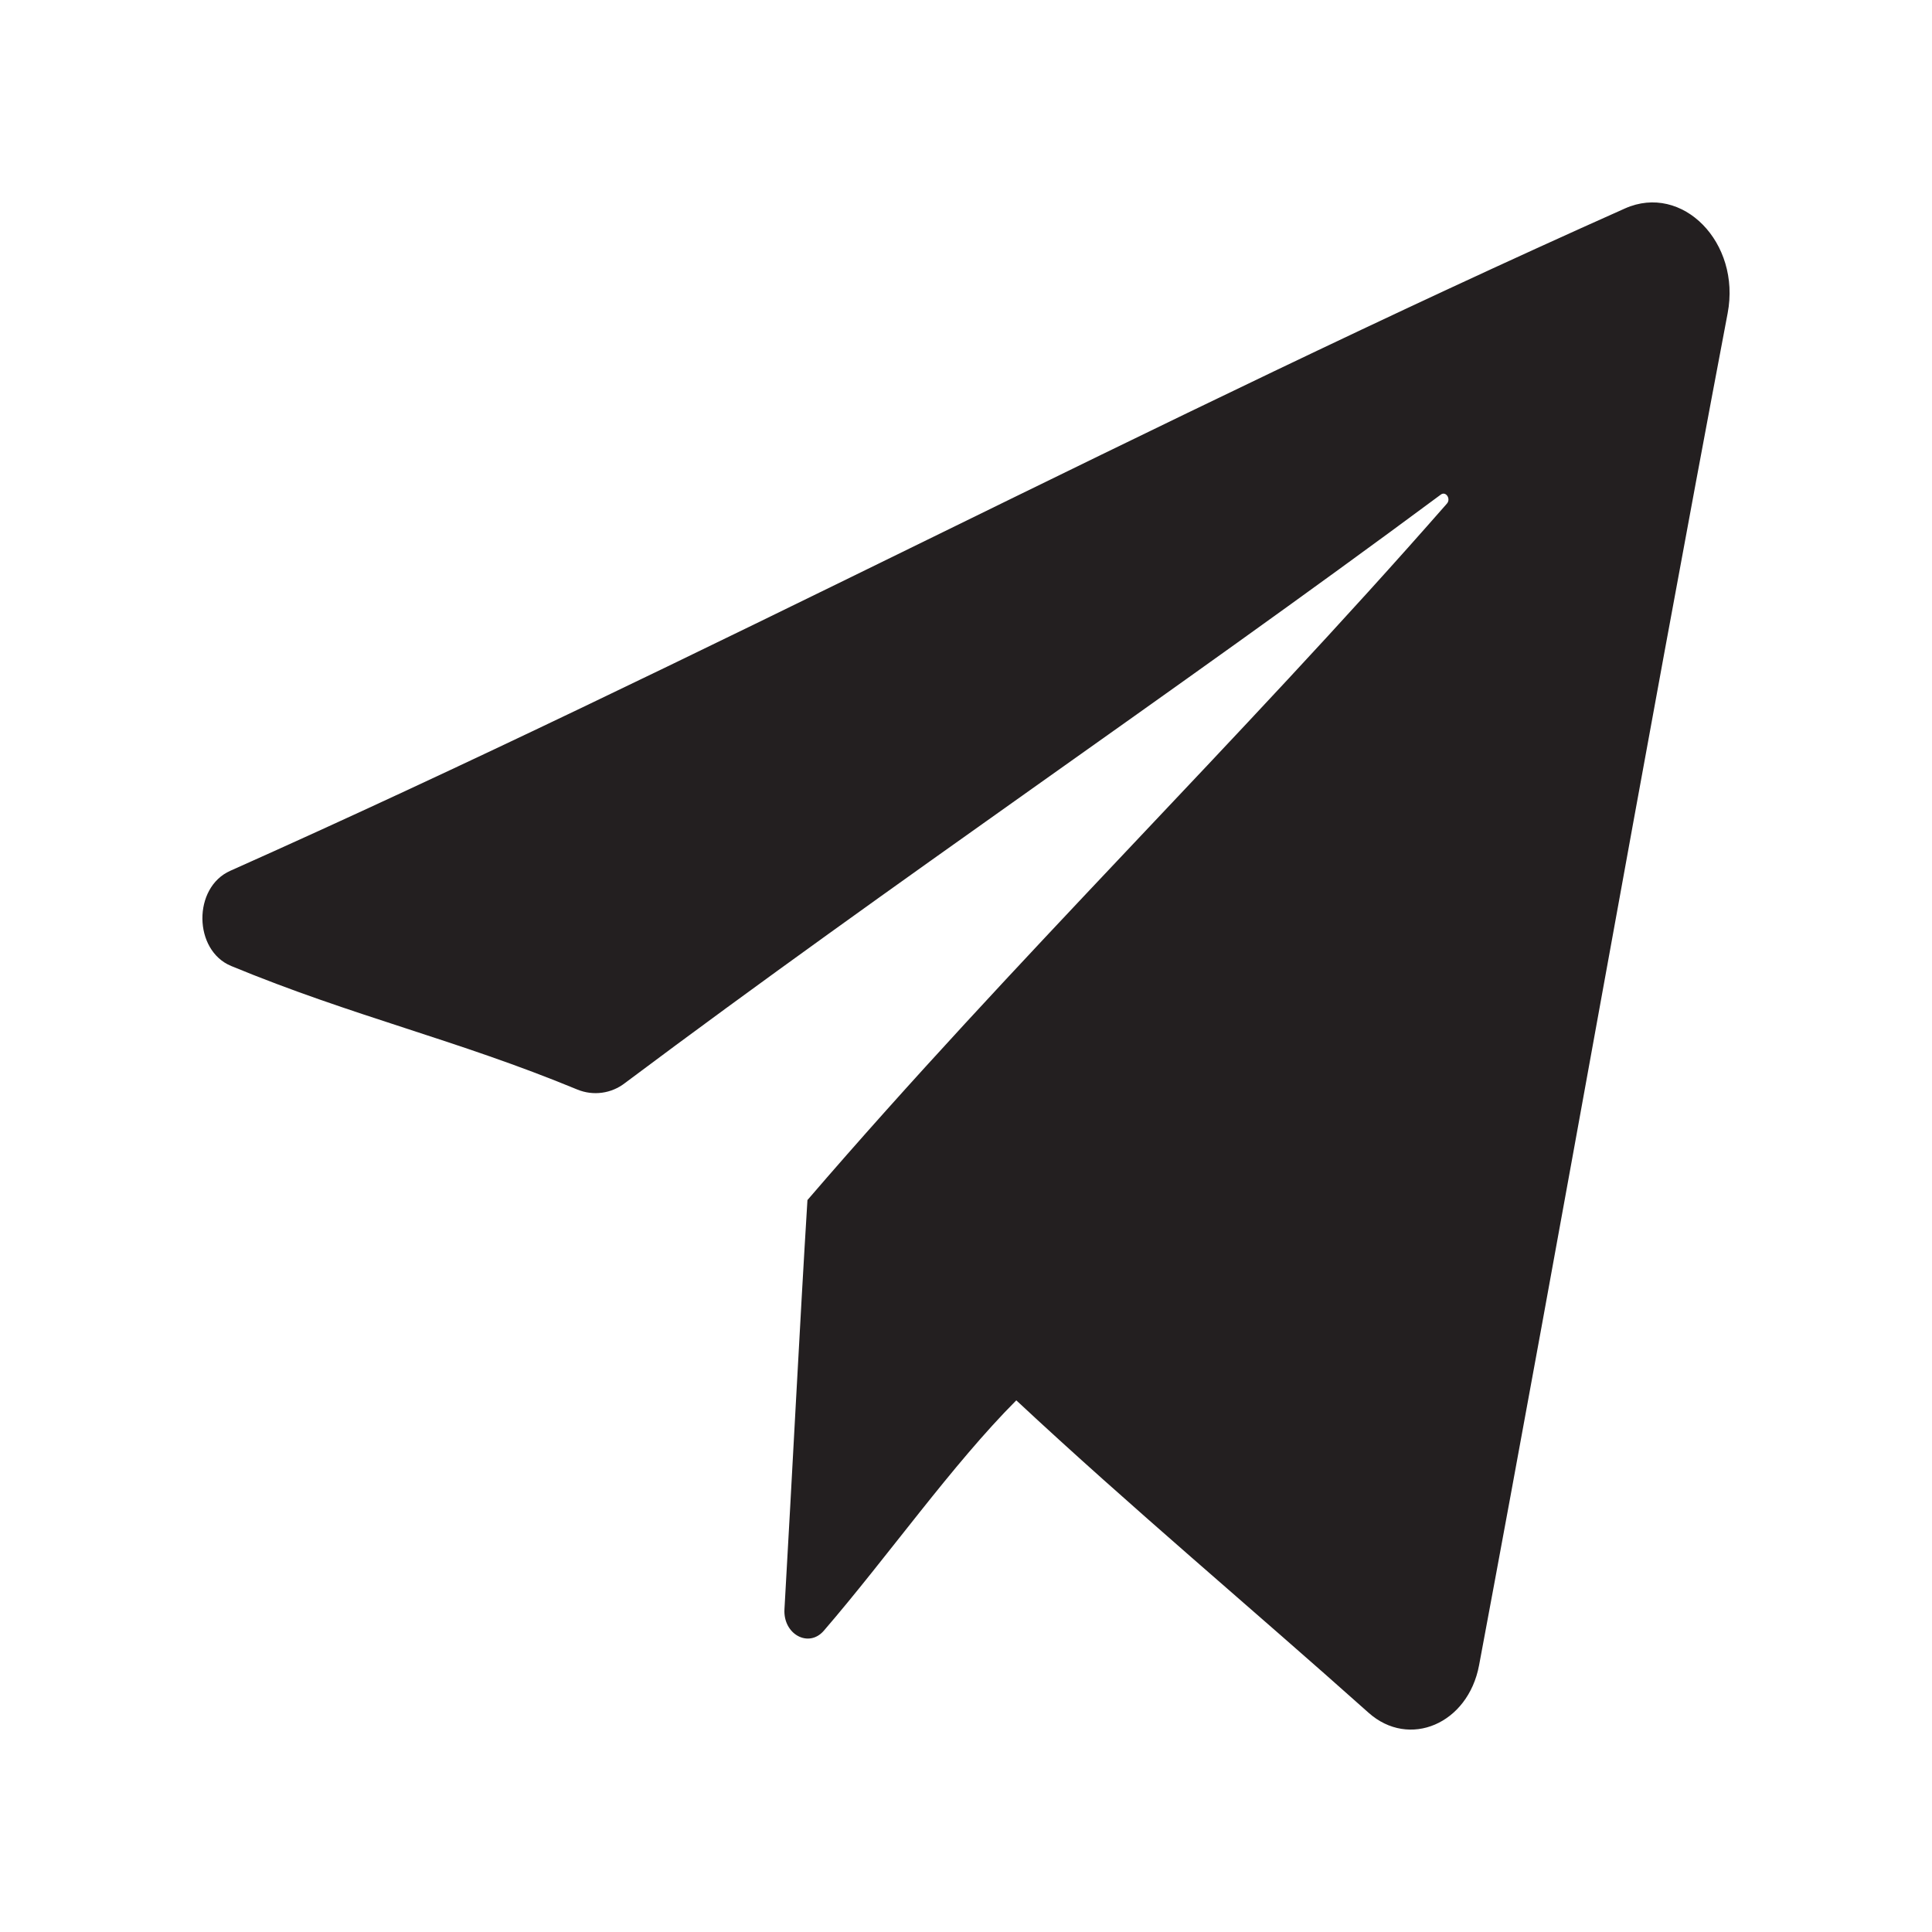
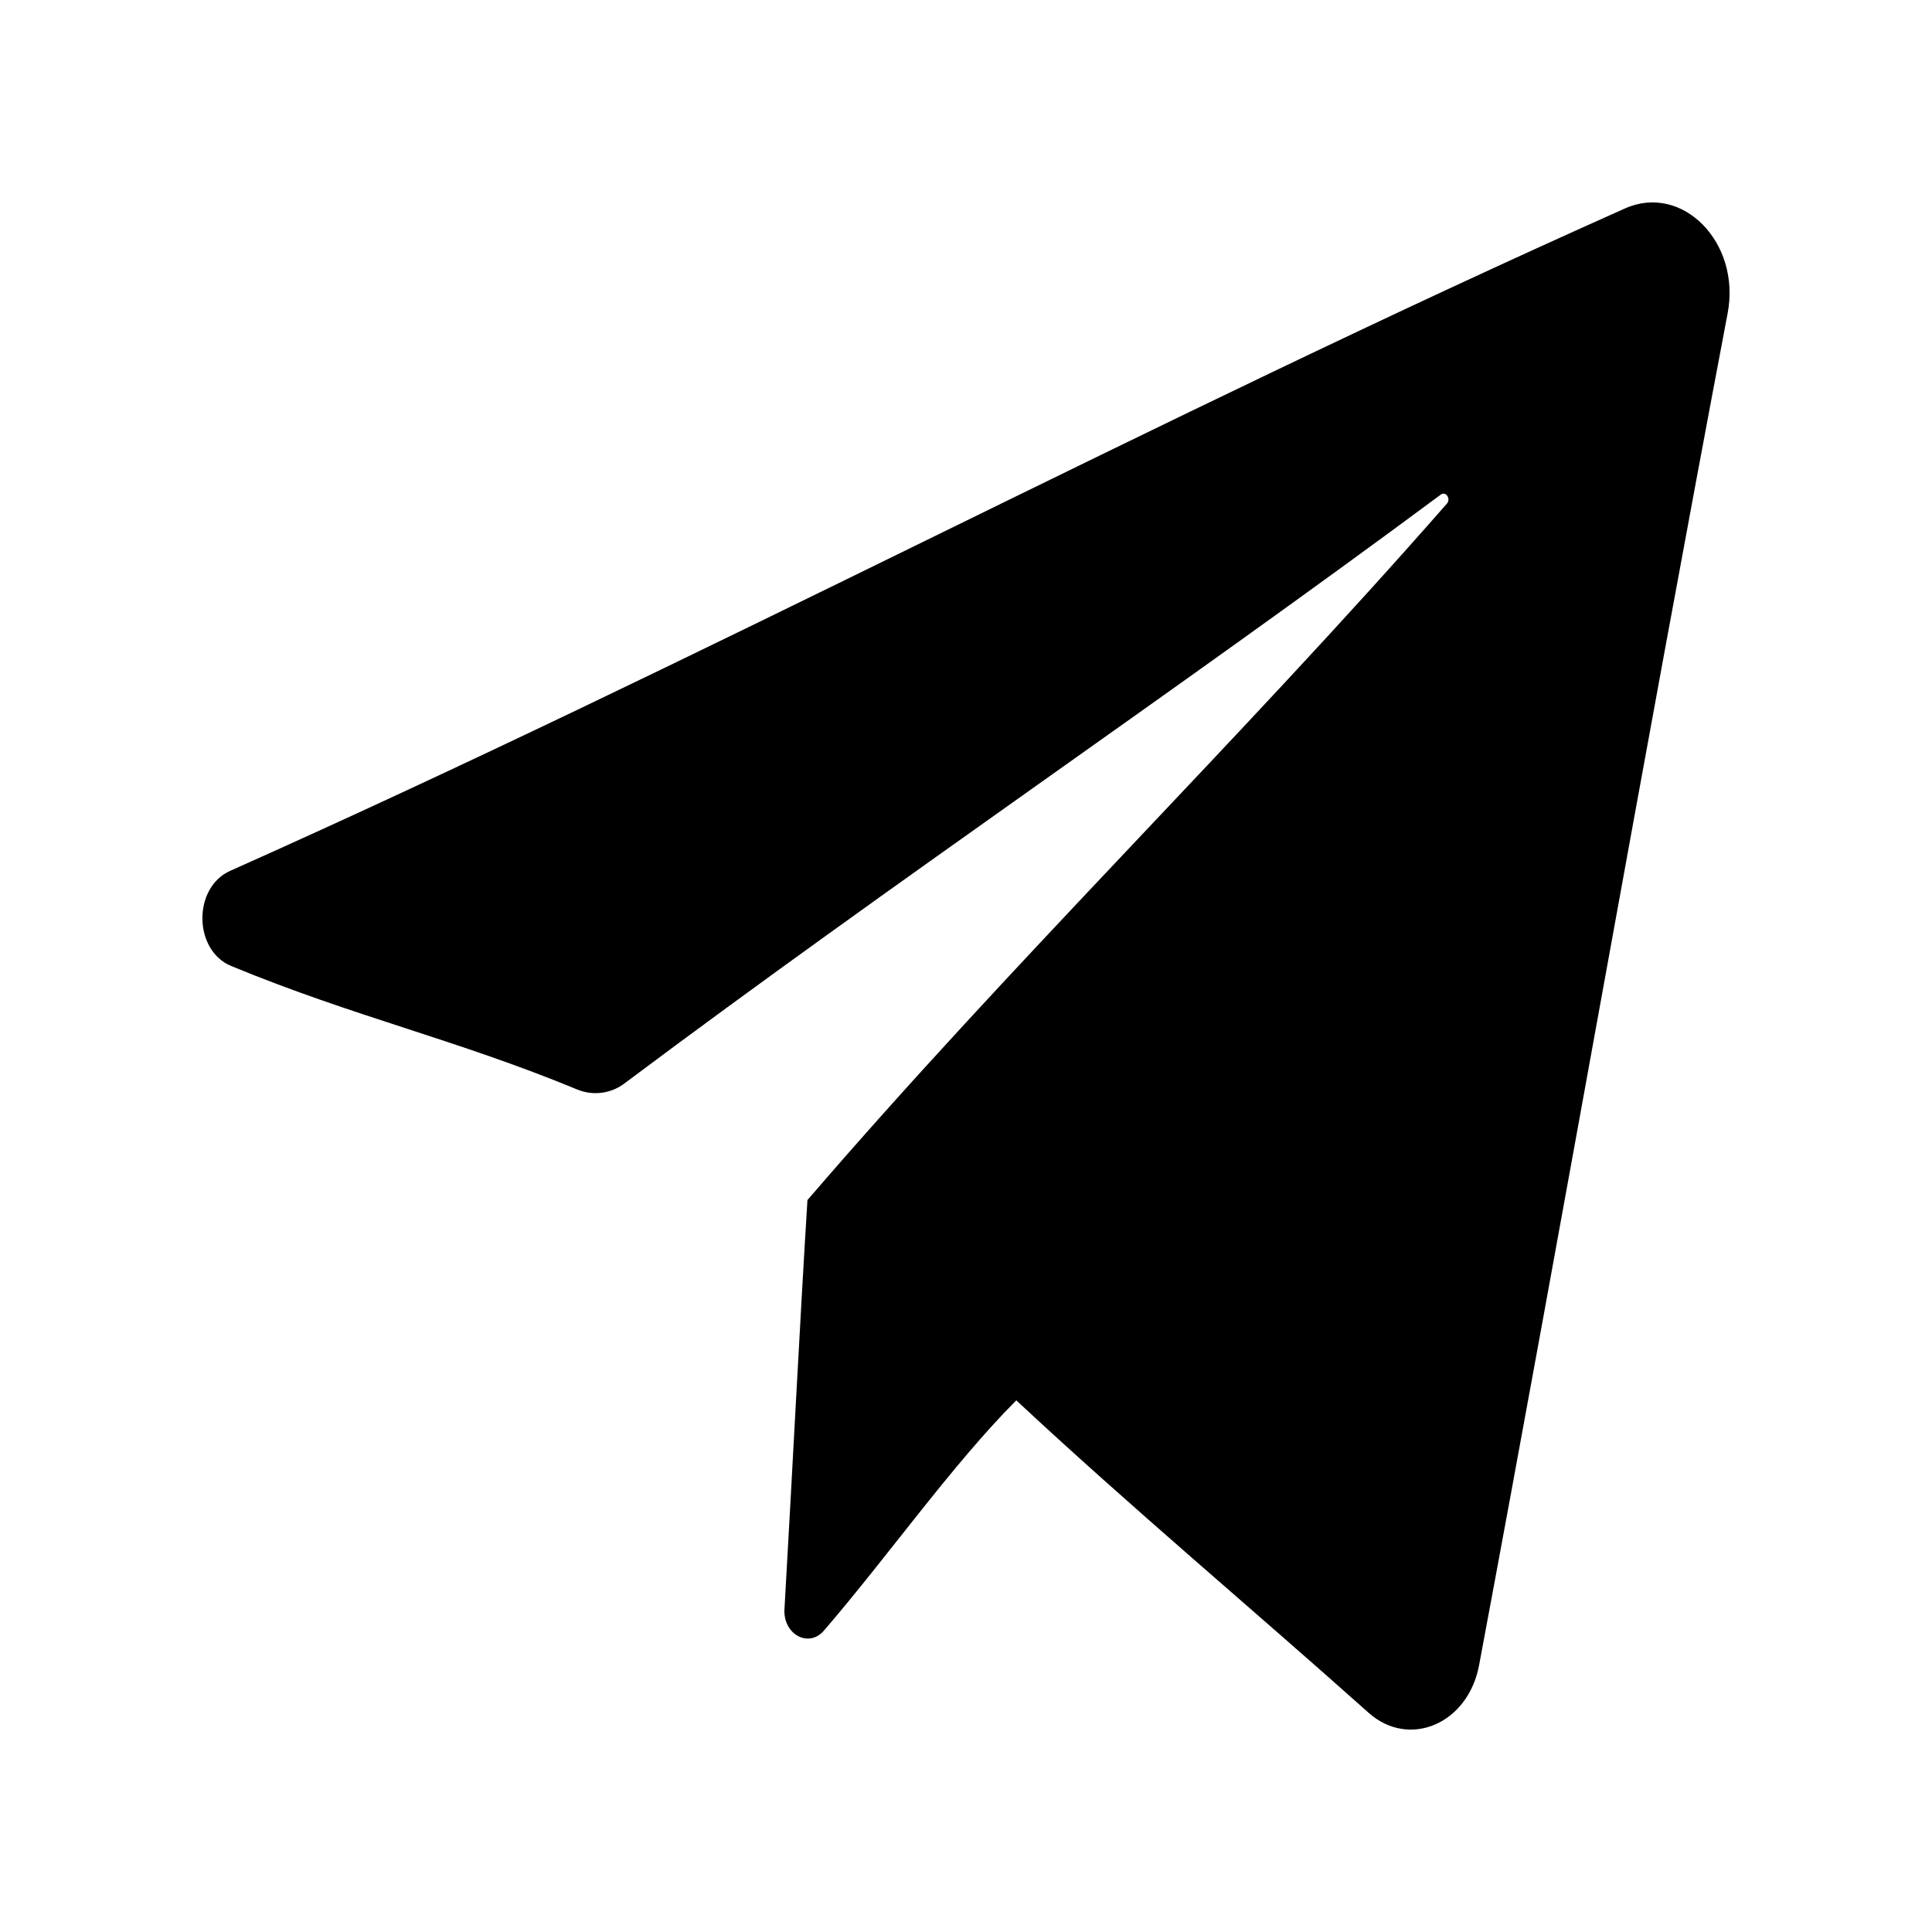
<svg xmlns="http://www.w3.org/2000/svg" id="Layer_1" data-name="Layer 1" viewBox="0 0 600 600">
-   <defs>
-     <style>.cls-1{fill:#231f20;}</style>
-   </defs>
+   <defs />
  <path class="cls-1" d="M194.11,336.33C277.87,273.61,363.32,216,447.46,153.6c1.55-1.15,3.21,1.3,1.89,2.8C384.59,230.36,315,298,250.76,372.69c-2.38,38.38-4.76,85.93-7.14,127.08-.44,7.77,7.52,12.12,12.23,6.66,19.92-23.11,39.85-51.56,59.77-71.54,35.56,33.18,73.05,64.55,109.38,97,12.62,11.28,30.93,3.48,34.34-14.73,26.29-140.49,50.49-279,77.2-419.9,4.16-21.91-14.06-40.48-31.9-32.52C357.76,130.26,218.38,204.92,71.5,270.44c-11.67,5.2-11.47,24.7.3,29.56,38.19,15.78,69.94,22.84,107.48,38.36A14.86,14.86,0,0,0,194.11,336.33Z" />
</svg>
